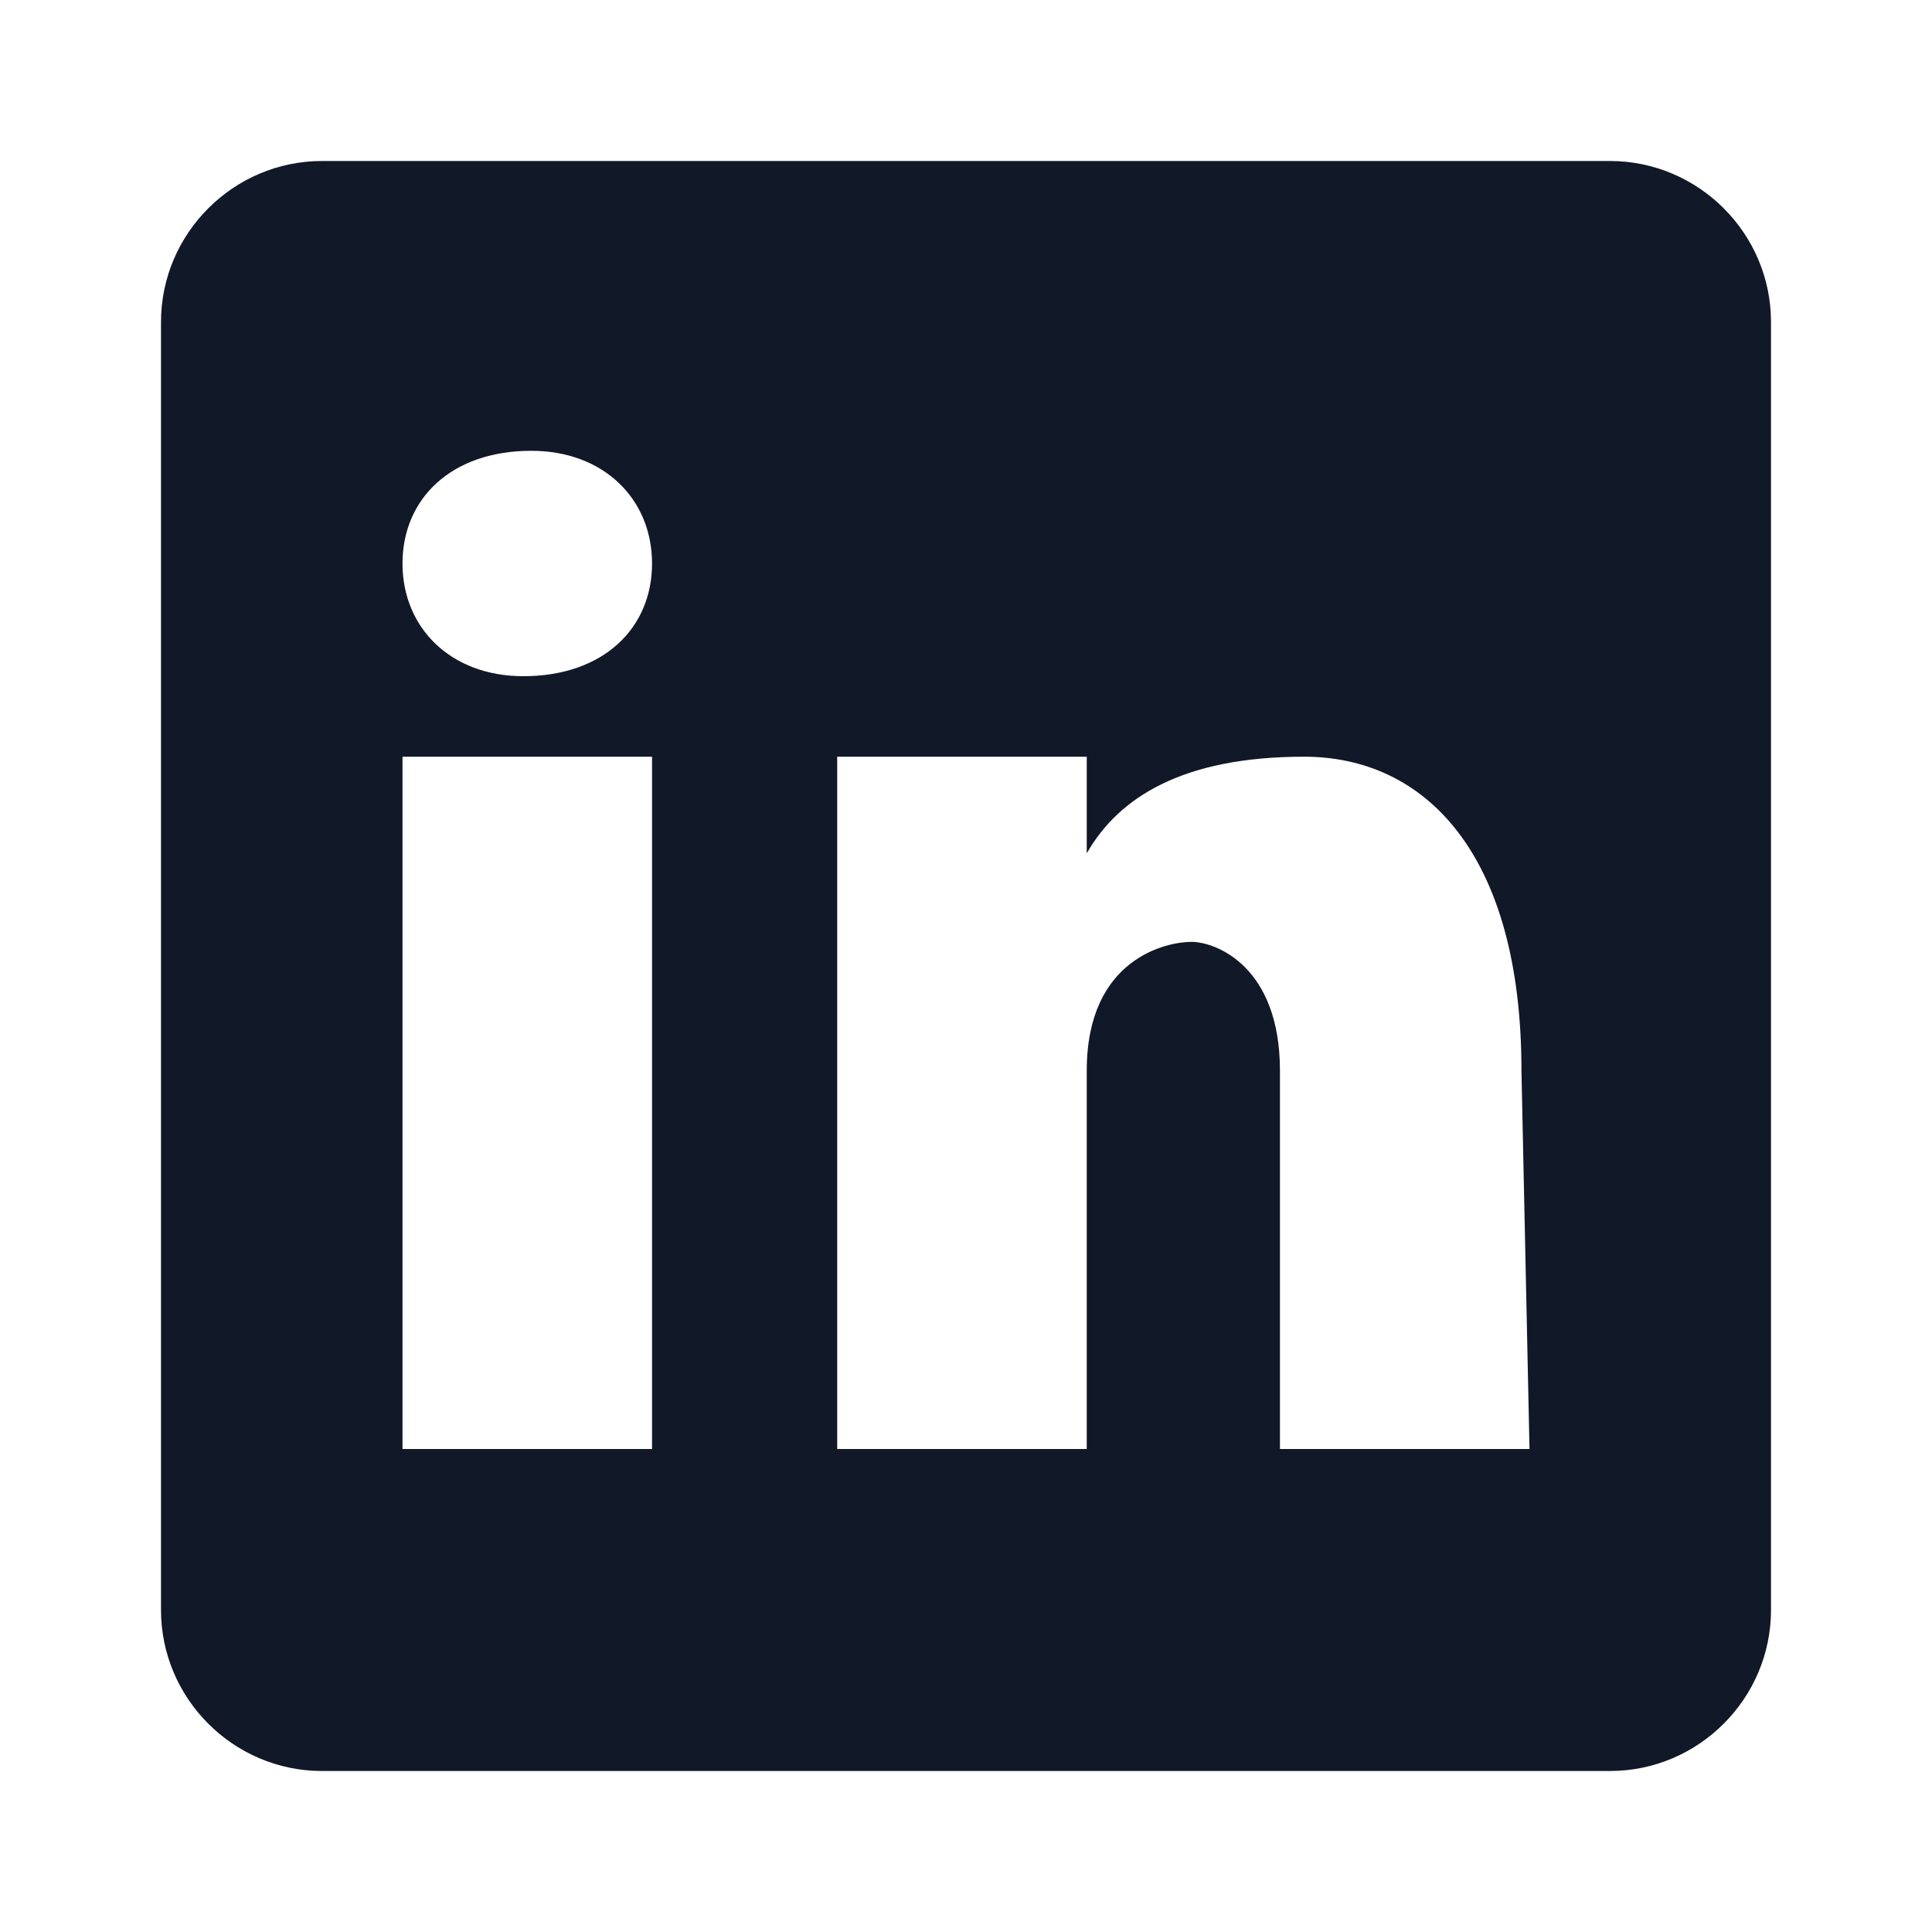
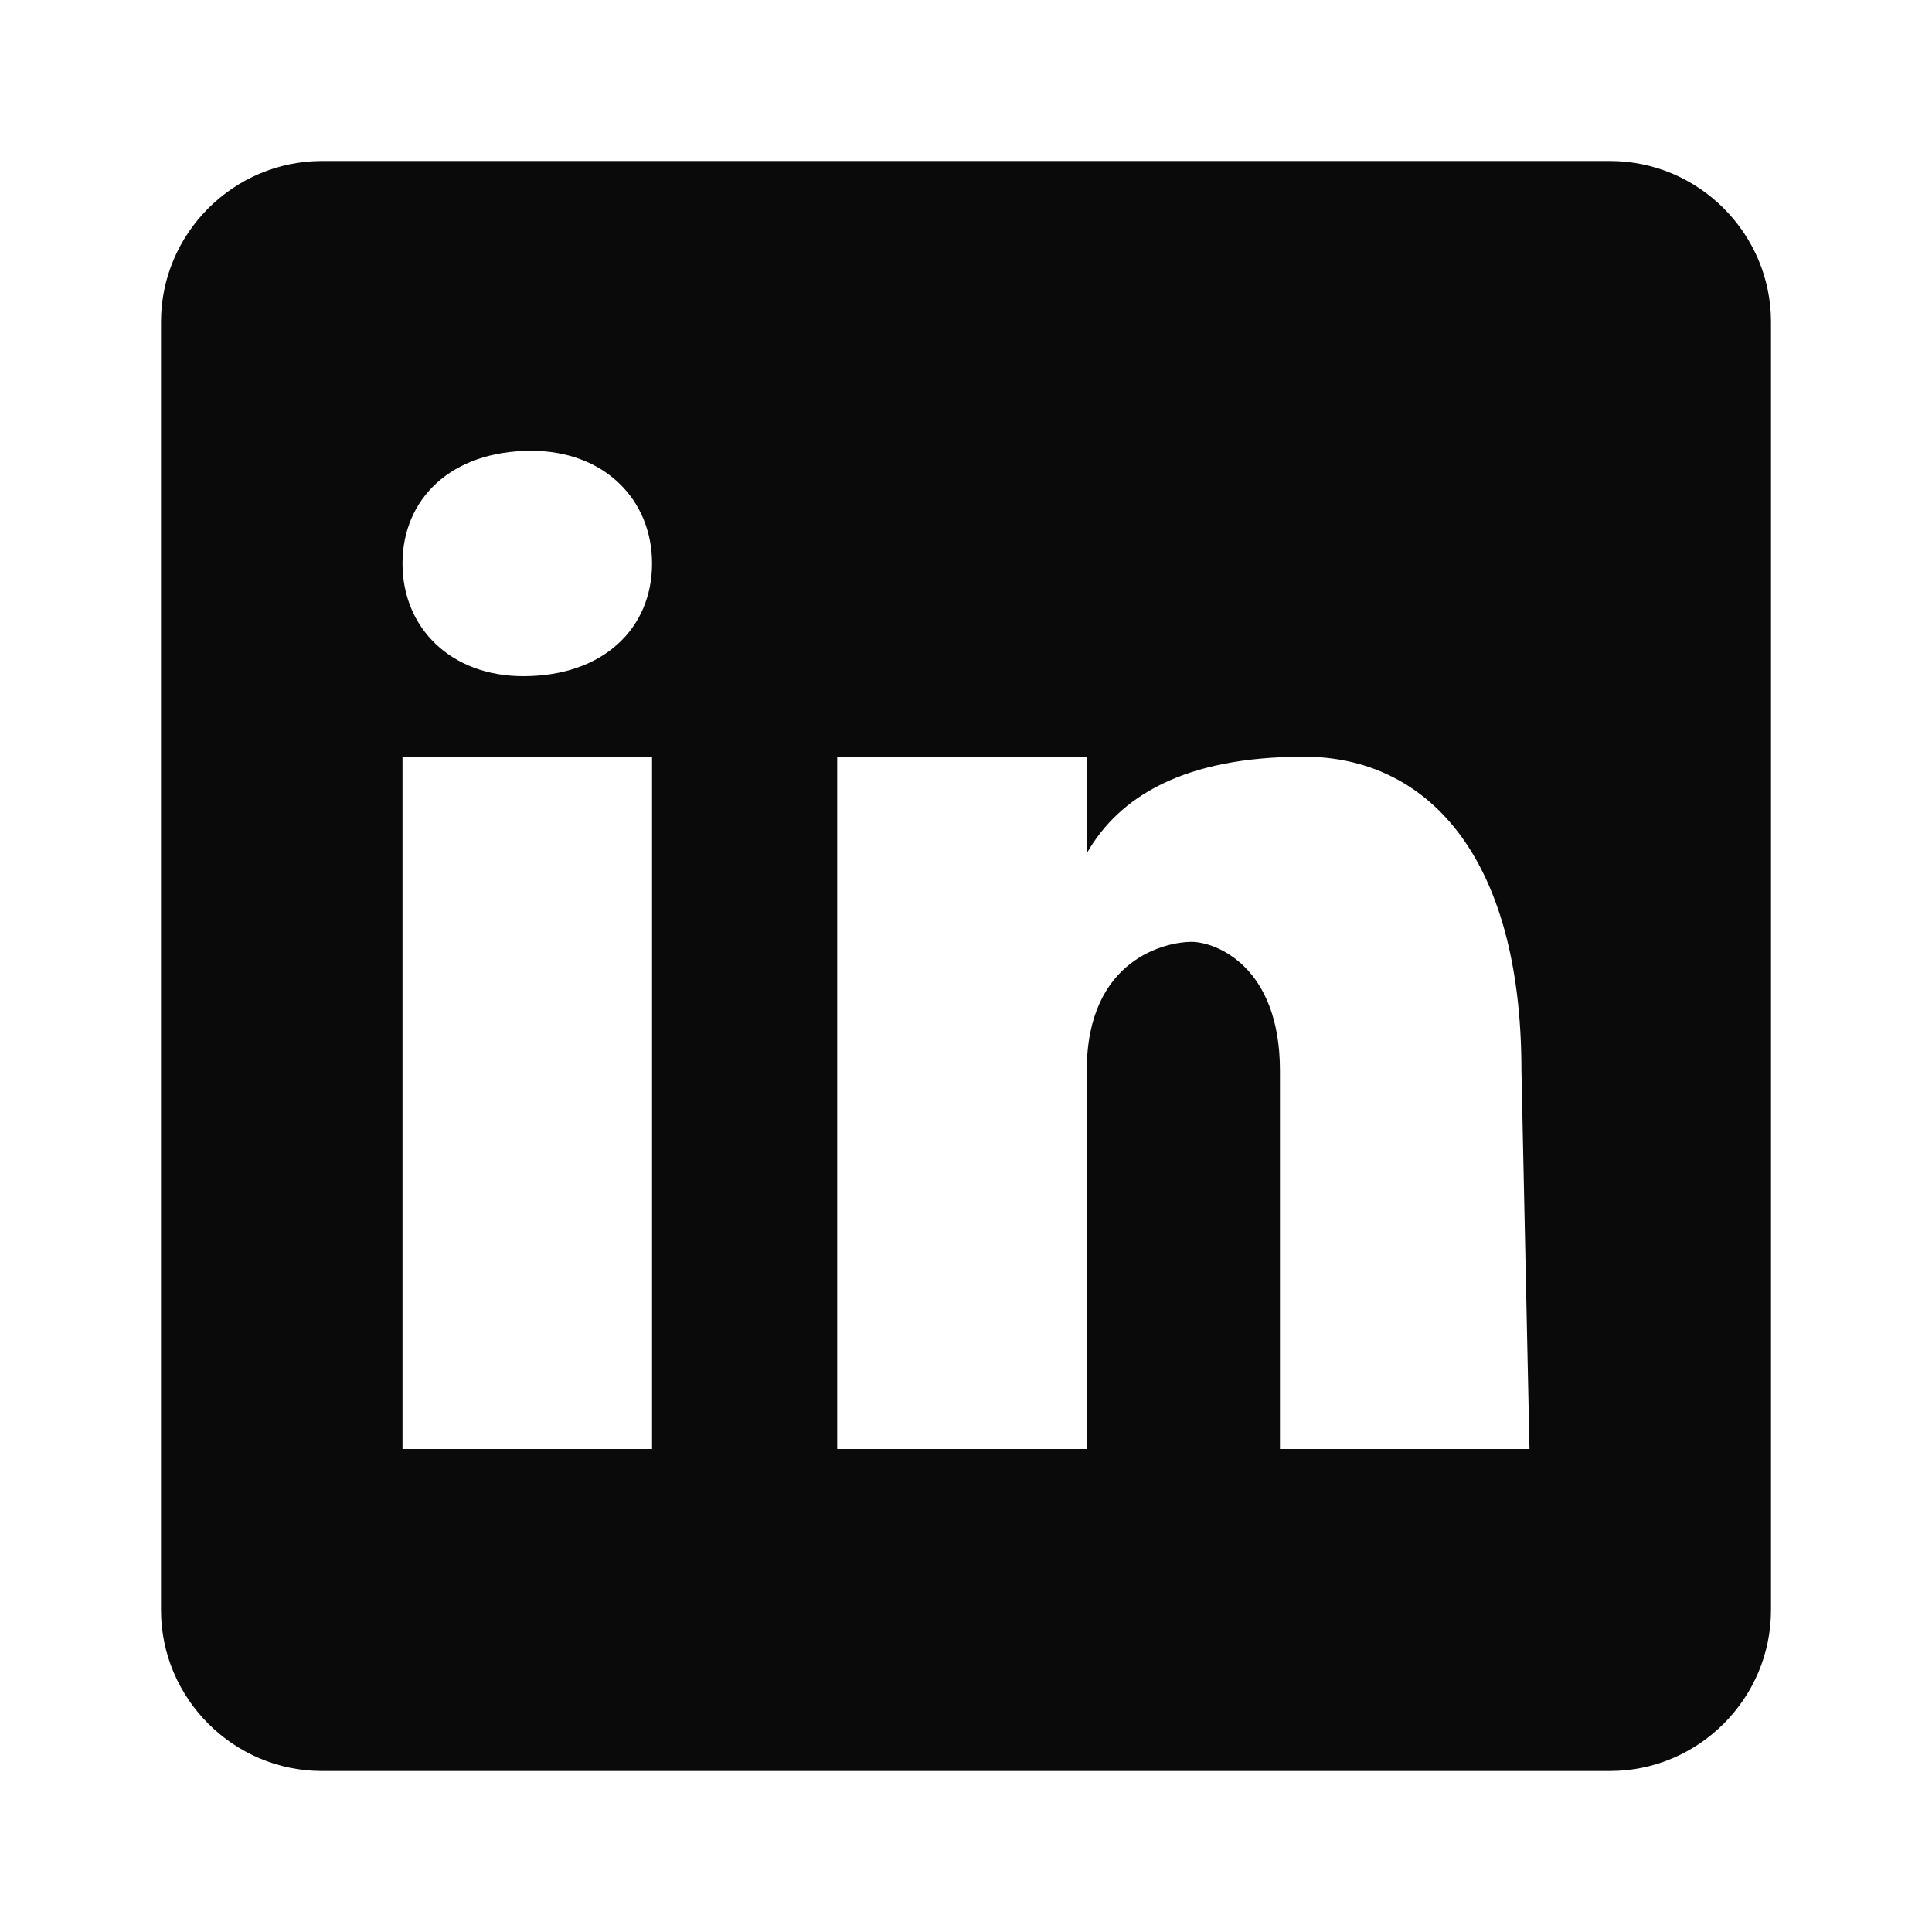
- <svg xmlns="http://www.w3.org/2000/svg" fill="#111827" version="1.1" id="Layer_1" viewBox="0 0 24.00 24.00" xml:space="preserve" width="28px" height="28px" stroke="#FF4500&#09;" stroke-width="0">
+ <svg xmlns="http://www.w3.org/2000/svg" fill="#0A0A0A" version="1.1" id="Layer_1" viewBox="0 0 24.00 24.00" xml:space="preserve" width="28px" height="28px" stroke="#FF4500&#09;" stroke-width="0">
  <g id="SVGRepo_bgCarrier" stroke-width="0" />
  <g id="SVGRepo_tracerCarrier" stroke-linecap="round" stroke-linejoin="round" />
  <g id="SVGRepo_iconCarrier">
    <style type="text/css"> .st0{fill:none;} </style>
    <path d="M20,2H4C2.9,2,2,2.9,2,4v16c0,1.1,0.9,2,2,2h16c1.1,0,2-0.9,2-2V4C22,2.9,21.1,2,20,2z M8.1,18H5V9.4h3.1V18z M6.5,8.4 L6.5,8.4C5.6,8.4,5,7.8,5,7s0.6-1.4,1.6-1.4c0.9,0,1.5,0.6,1.5,1.4S7.5,8.4,6.5,8.4z M19,18h-3.1v-4.7c0-1.3-0.8-1.6-1.1-1.6 s-1.3,0.2-1.3,1.6c0,0.2,0,4.7,0,4.7h-3.1V9.4h3.1v1.2c0.4-0.7,1.2-1.2,2.7-1.2s2.7,1.2,2.7,3.9L19,18L19,18z" />
    <rect class="st0" width="24" height="24" />
  </g>
</svg>
